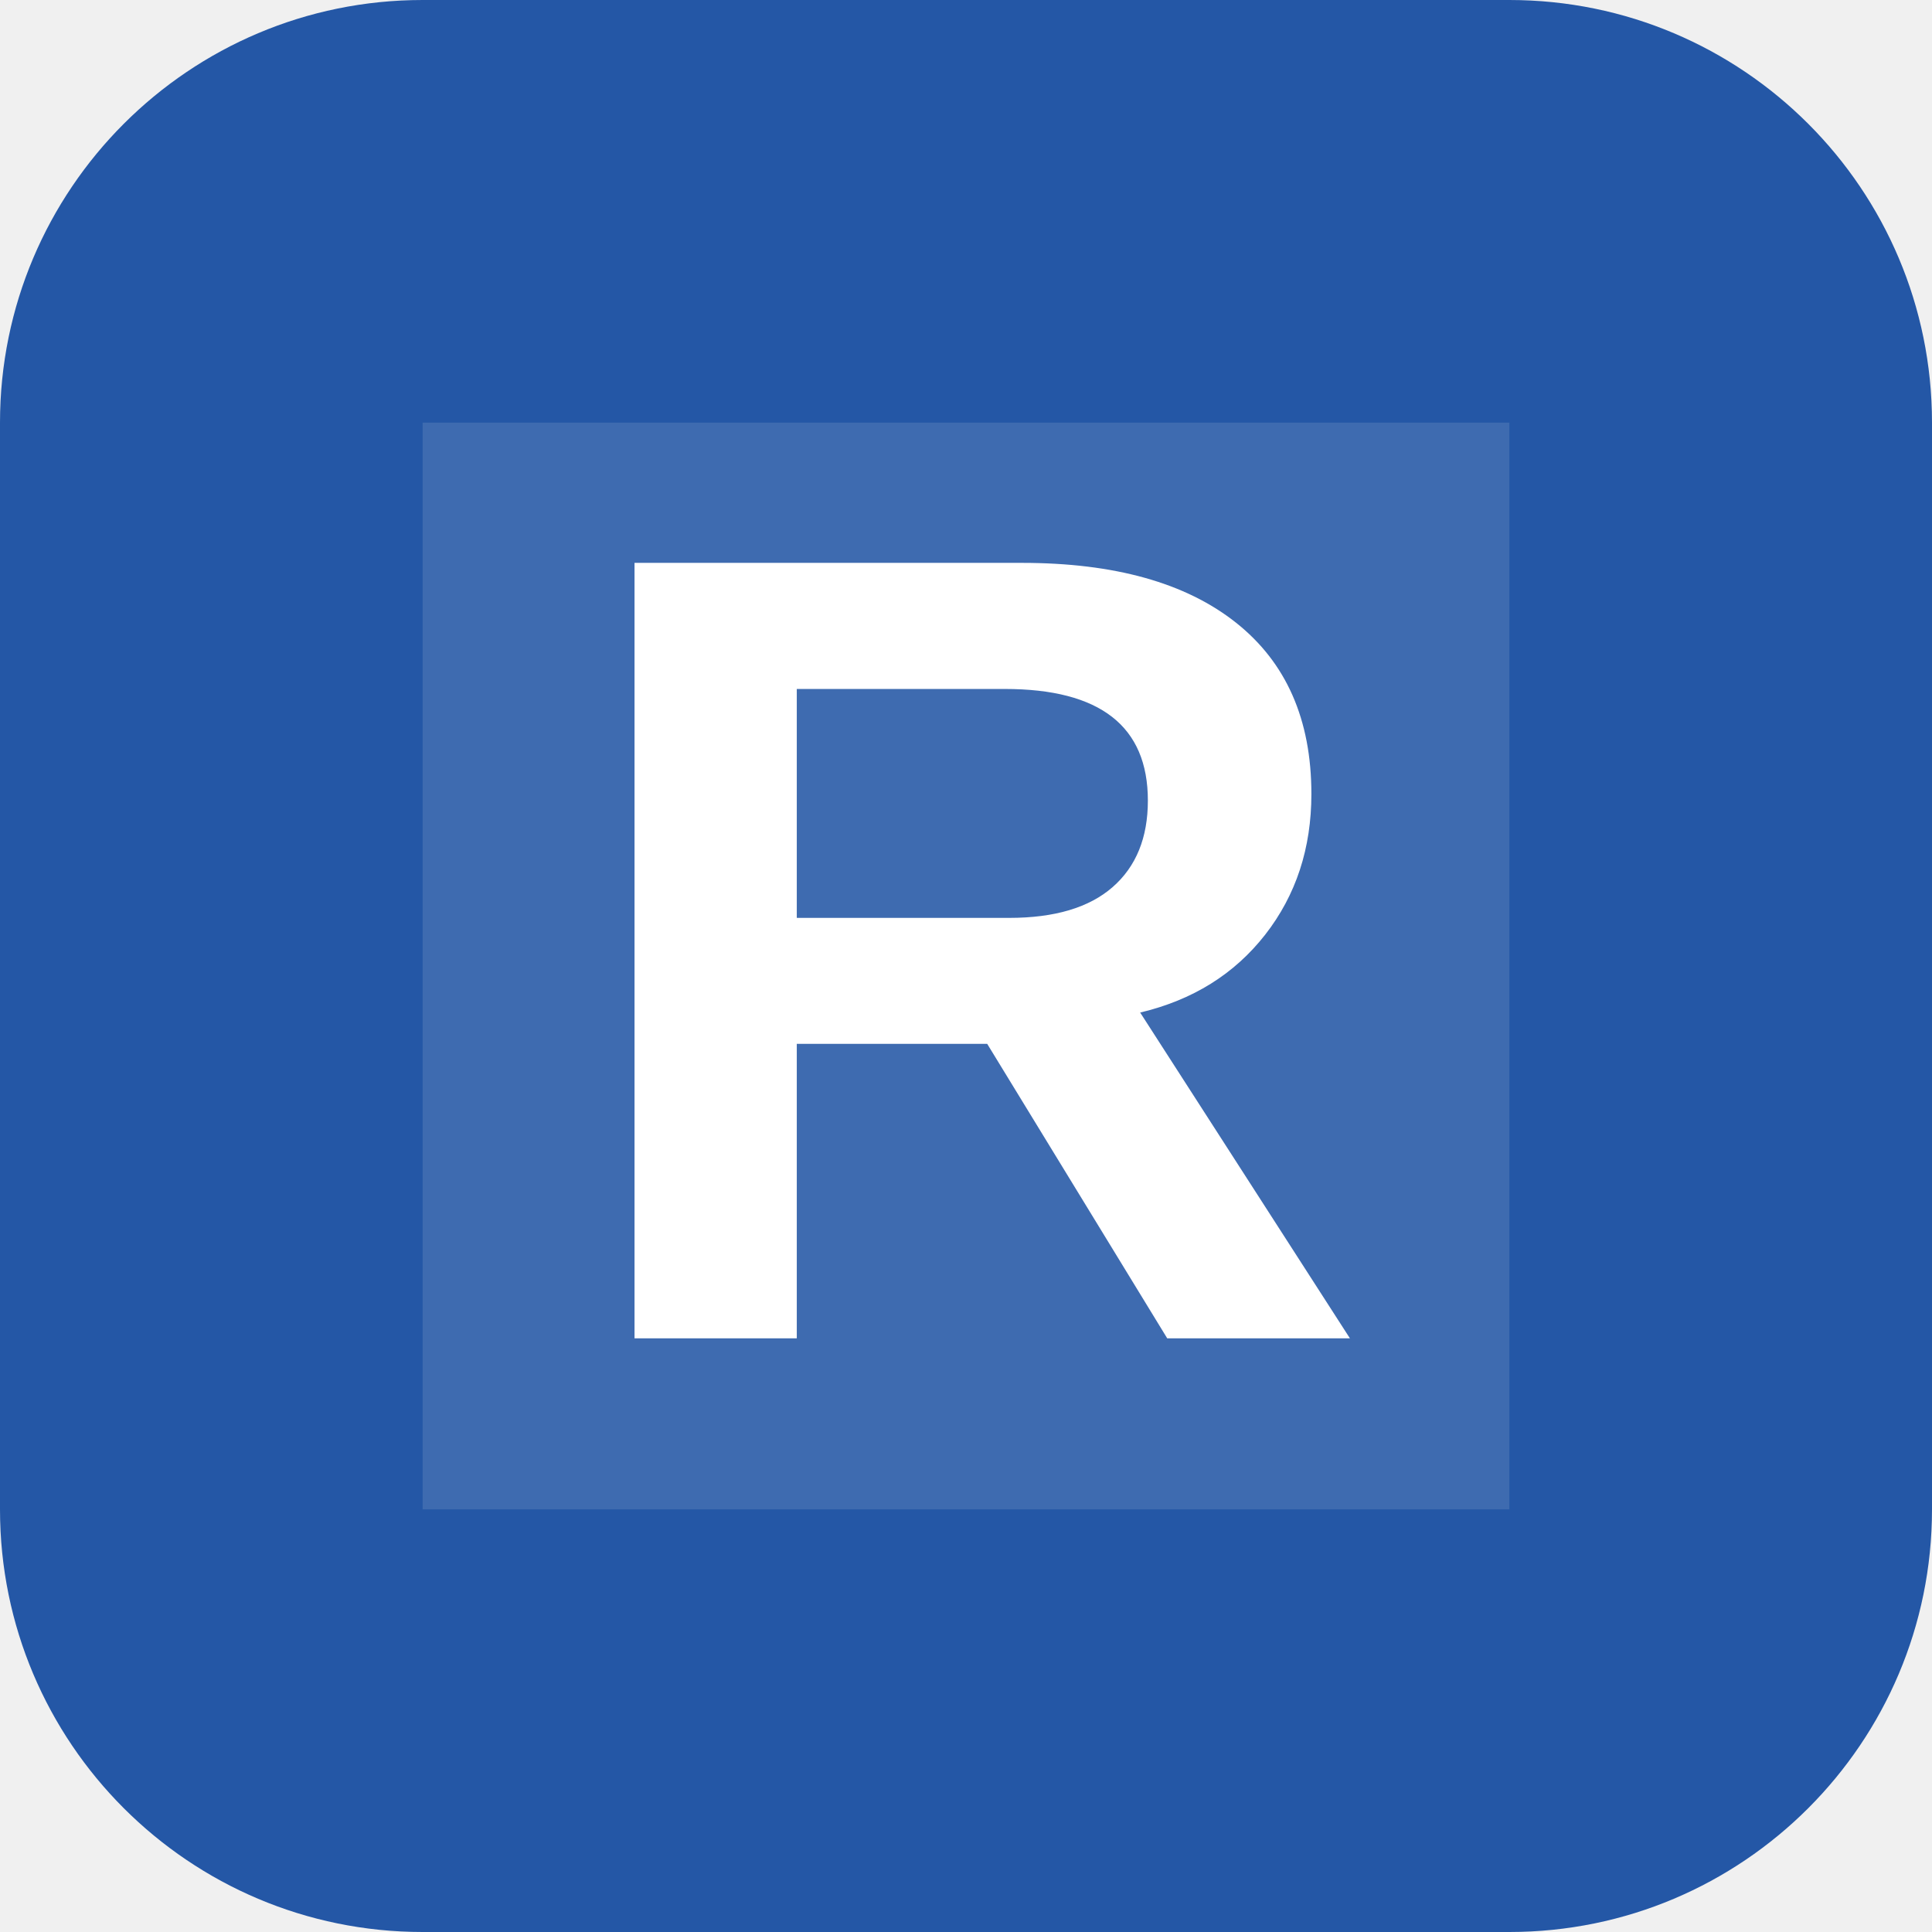
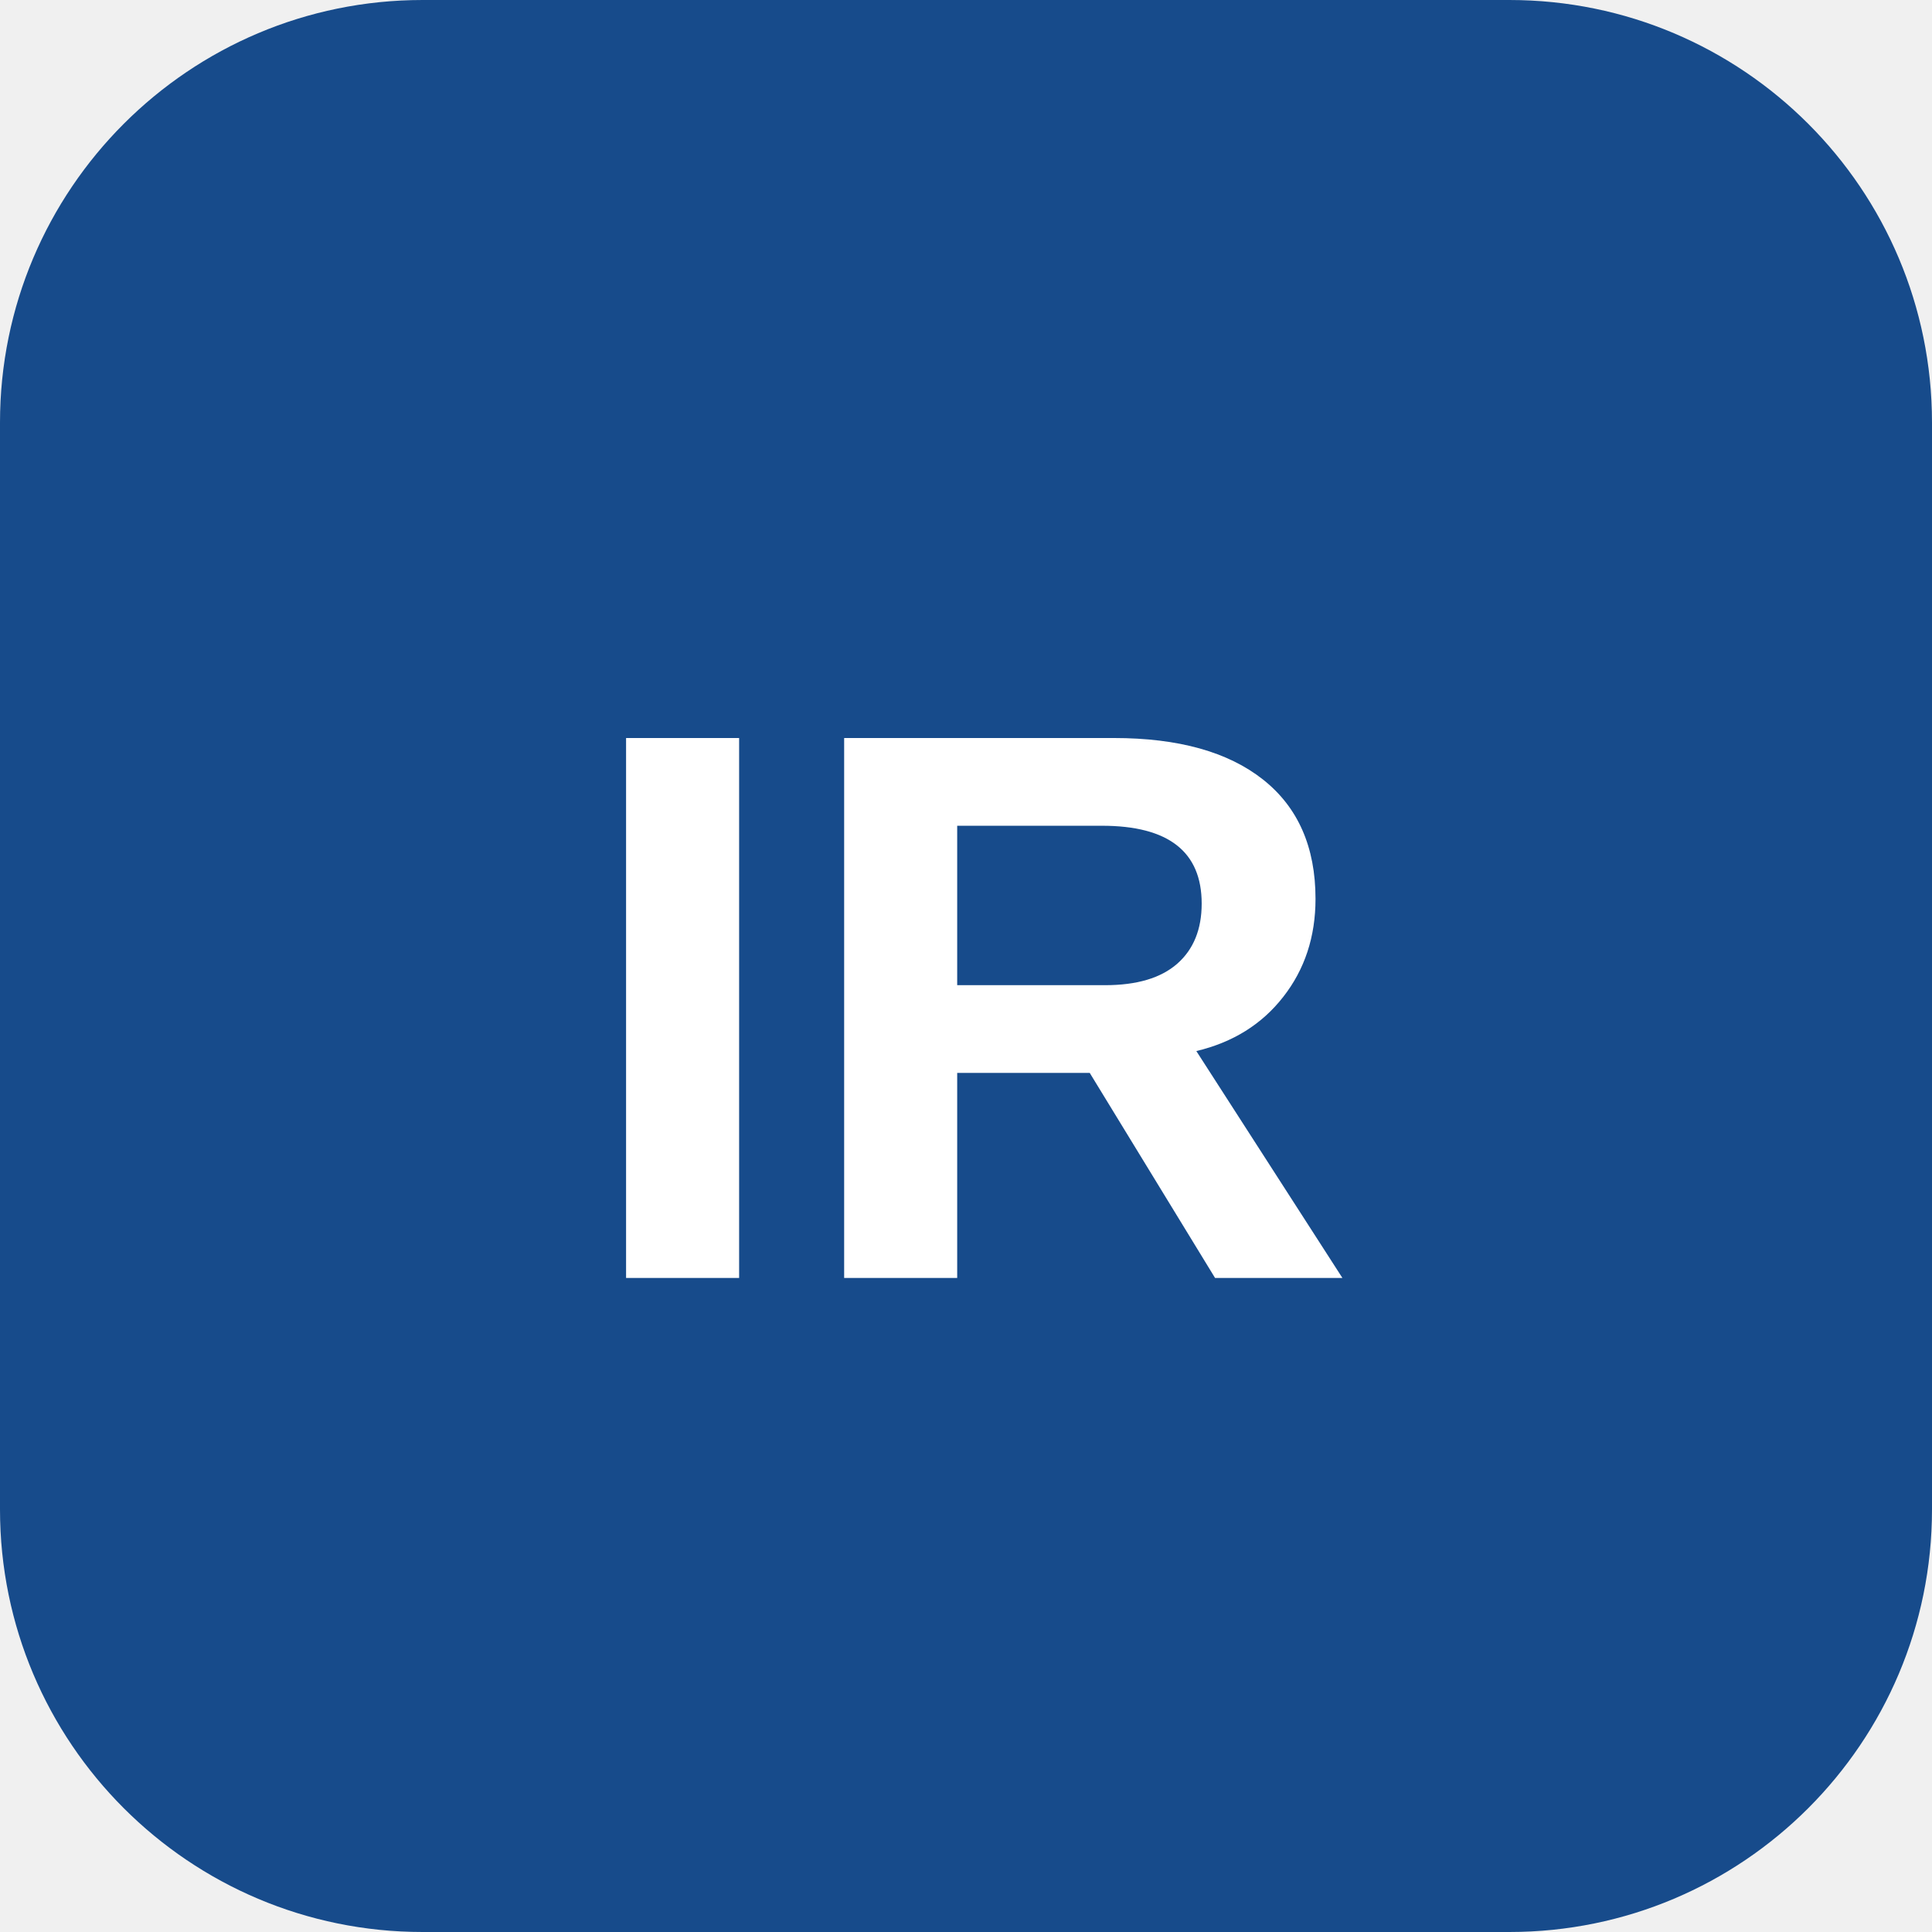
<svg xmlns="http://www.w3.org/2000/svg" viewBox="0 0 192 192">
-   <rect width="192" height="192" rx="42" fill="#2457a6" />
-   <path d="M42 42h108v108H42z" fill="white" opacity=".12" />
-   <text x="96" y="133" text-anchor="middle" font-family="Arial,sans-serif" font-size="112" font-weight="bold" fill="white">R</text>
+   <rect width="192" height="192" rx="42" fill="#174b8b" />
+   <text x="96" y="127" text-anchor="middle" font-family="Arial,sans-serif" font-size="78" font-weight="bold" fill="white">IR</text>
</svg>
